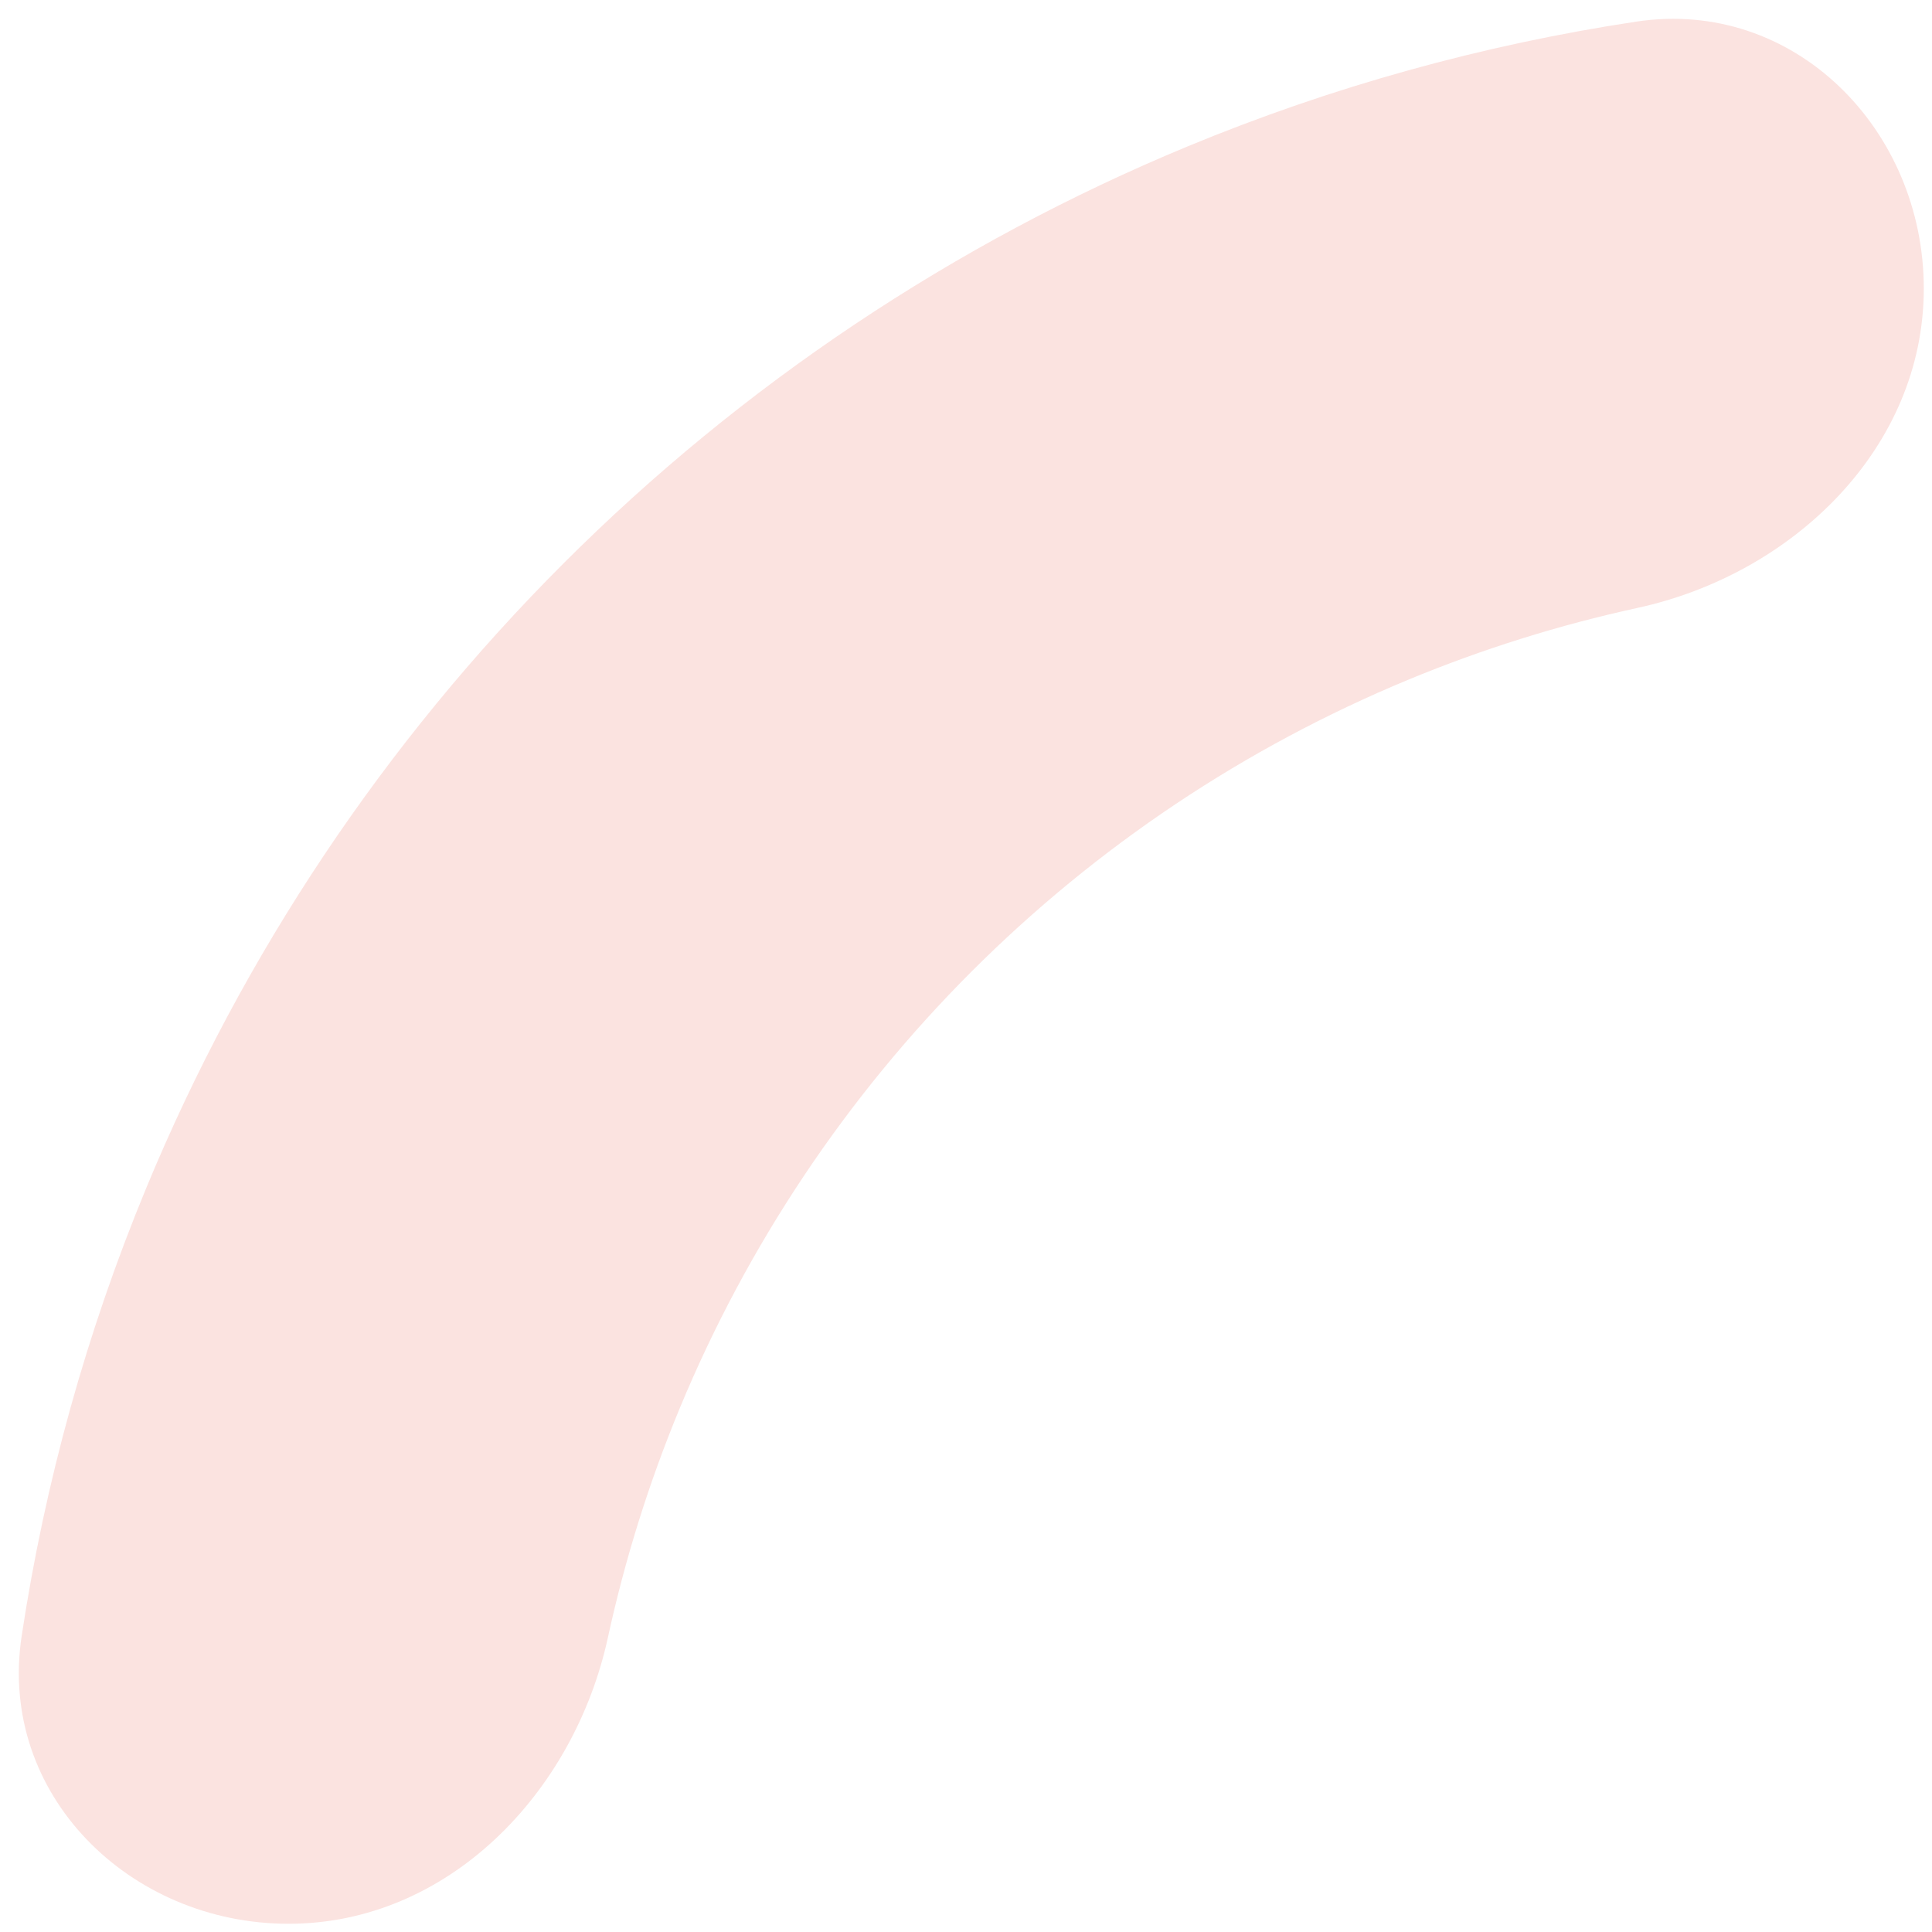
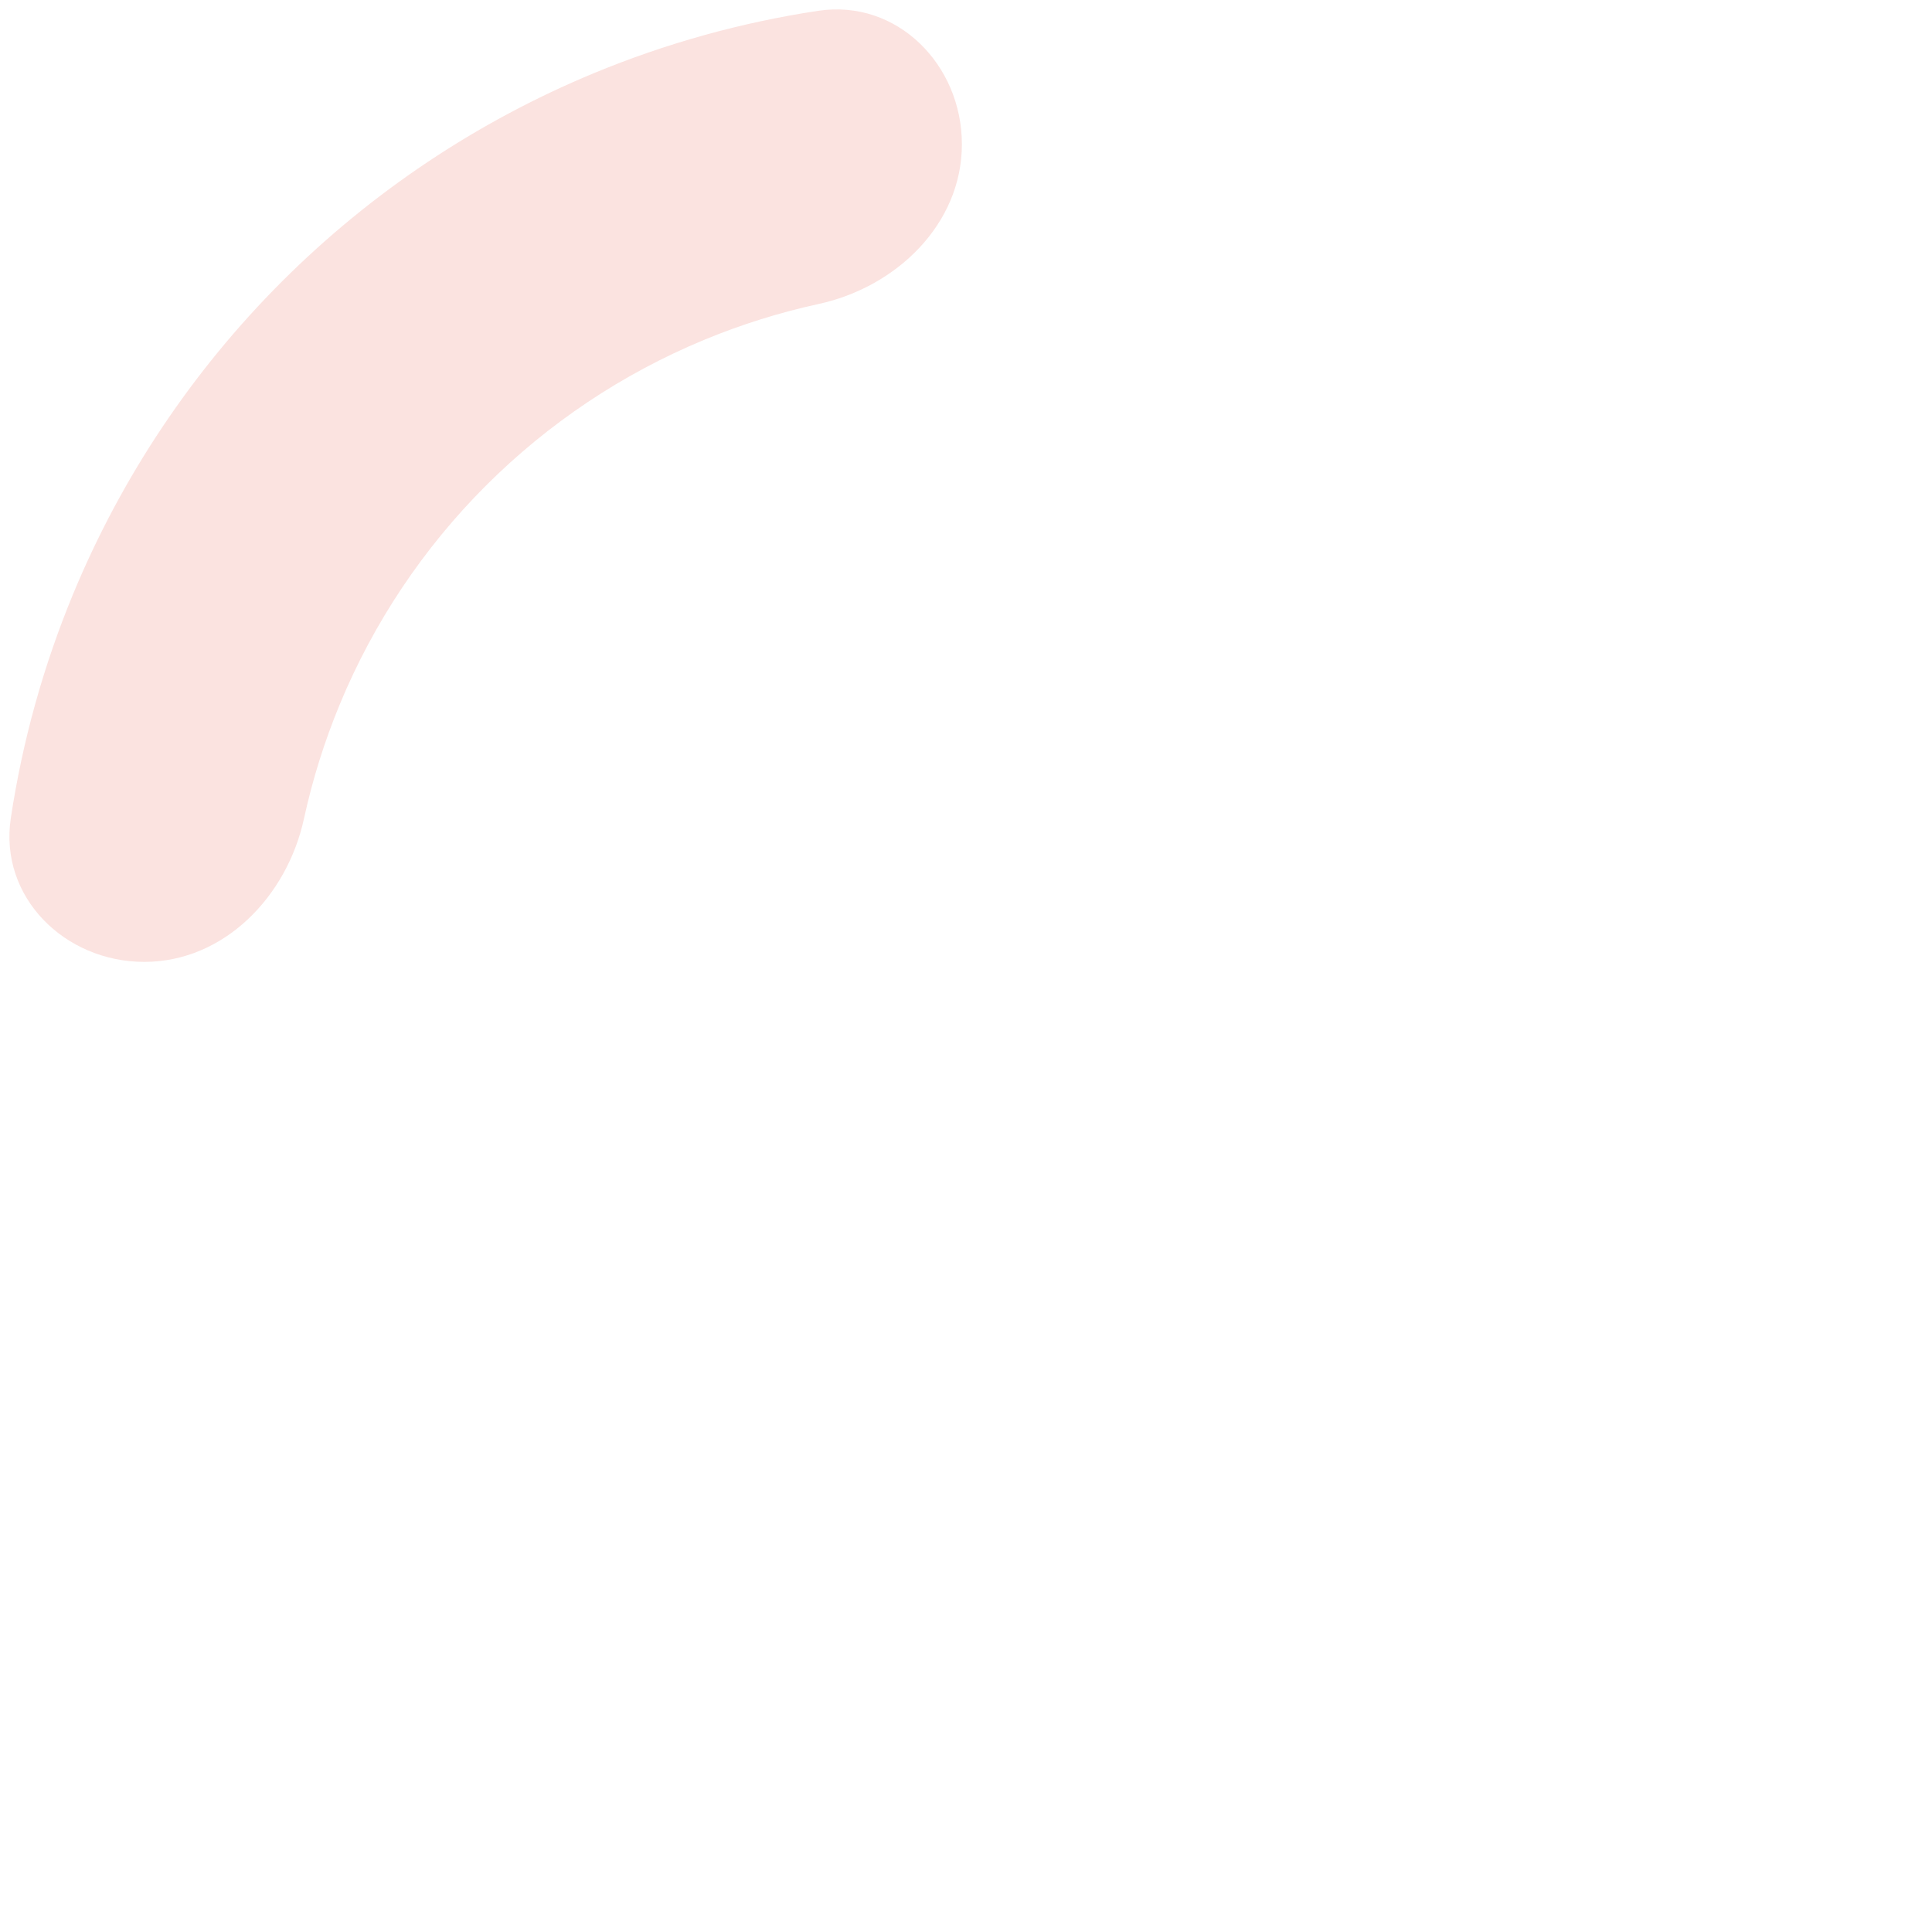
- <svg xmlns="http://www.w3.org/2000/svg" width="47" height="47" viewBox="0 0 47 47" fill="none">
+ <svg xmlns="http://www.w3.org/2000/svg" width="94" height="94" viewBox="0 0 94 94" fill="none">
  <path d="M7.02 46.8C3.143 46.8 -0.054 43.64 0.526 39.806C1.091 36.067 2.108 32.401 3.562 28.89C5.914 23.212 9.362 18.053 13.707 13.707C18.053 9.362 23.212 5.914 28.89 3.562C32.401 2.108 36.067 1.091 39.806 0.526C43.64 -0.054 46.8 3.143 46.8 7.02C46.8 10.897 43.622 13.965 39.834 14.789C37.933 15.203 36.069 15.786 34.263 16.534C30.289 18.18 26.677 20.593 23.635 23.635C20.593 26.677 18.18 30.289 16.534 34.263C15.786 36.069 15.203 37.933 14.789 39.834C13.965 43.622 10.897 46.8 7.02 46.8Z" fill="#FBE3E0" />
</svg>
